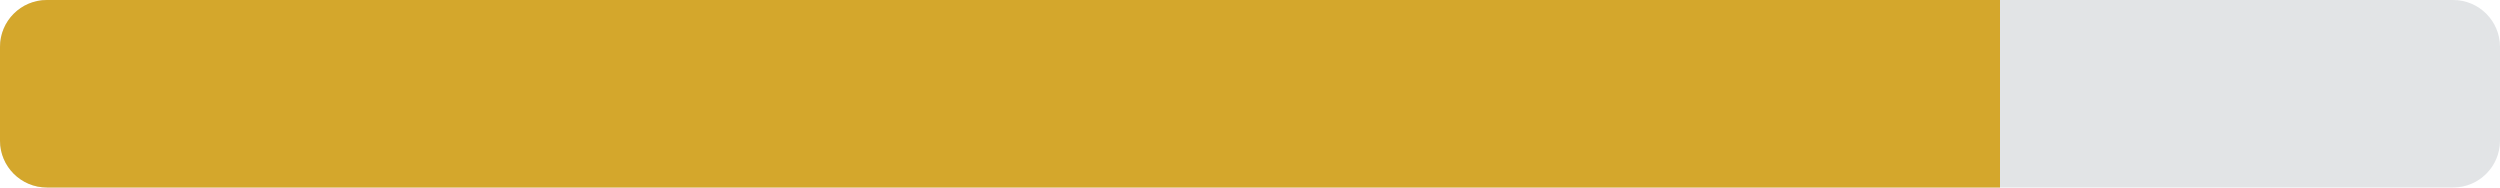
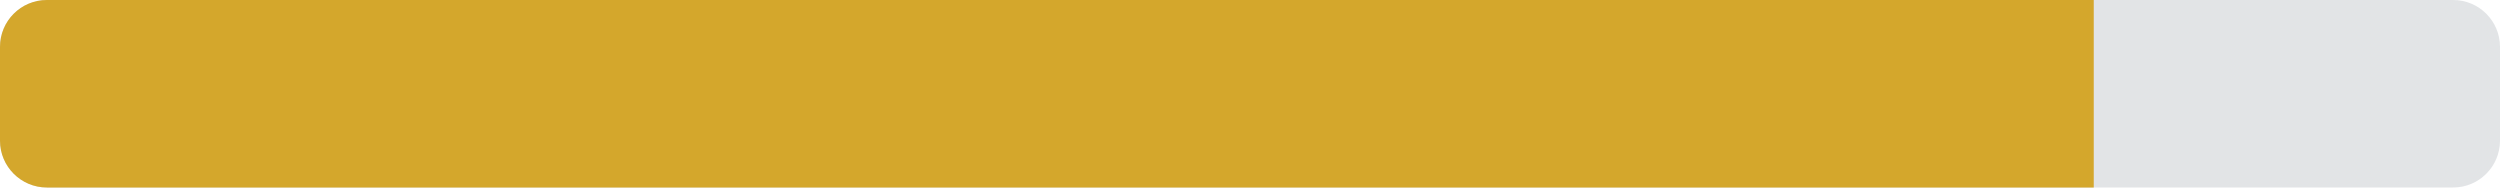
- <svg xmlns="http://www.w3.org/2000/svg" width="160" height="12" viewBox="0 0 160 12" role="img" aria-label="azure avm-res-insights-component: 20 of 25 variables covered (partial)">
+ <svg xmlns="http://www.w3.org/2000/svg" width="160" height="12" viewBox="0 0 160 12" role="img" aria-label="azure avm-res-insights-component: 21 of 25 variables covered (partial)">
  <clipPath id="r">
    <rect width="160" height="12" rx="3" />
  </clipPath>
  <g clip-path="url(#r)">
    <rect width="160" height="12" fill="#8c959f" fill-opacity="0.25" />
-     <rect width="128" height="12" fill="#d4a72c" />
+     <rect width="134" height="12" fill="#d4a72c" />
  </g>
</svg>
